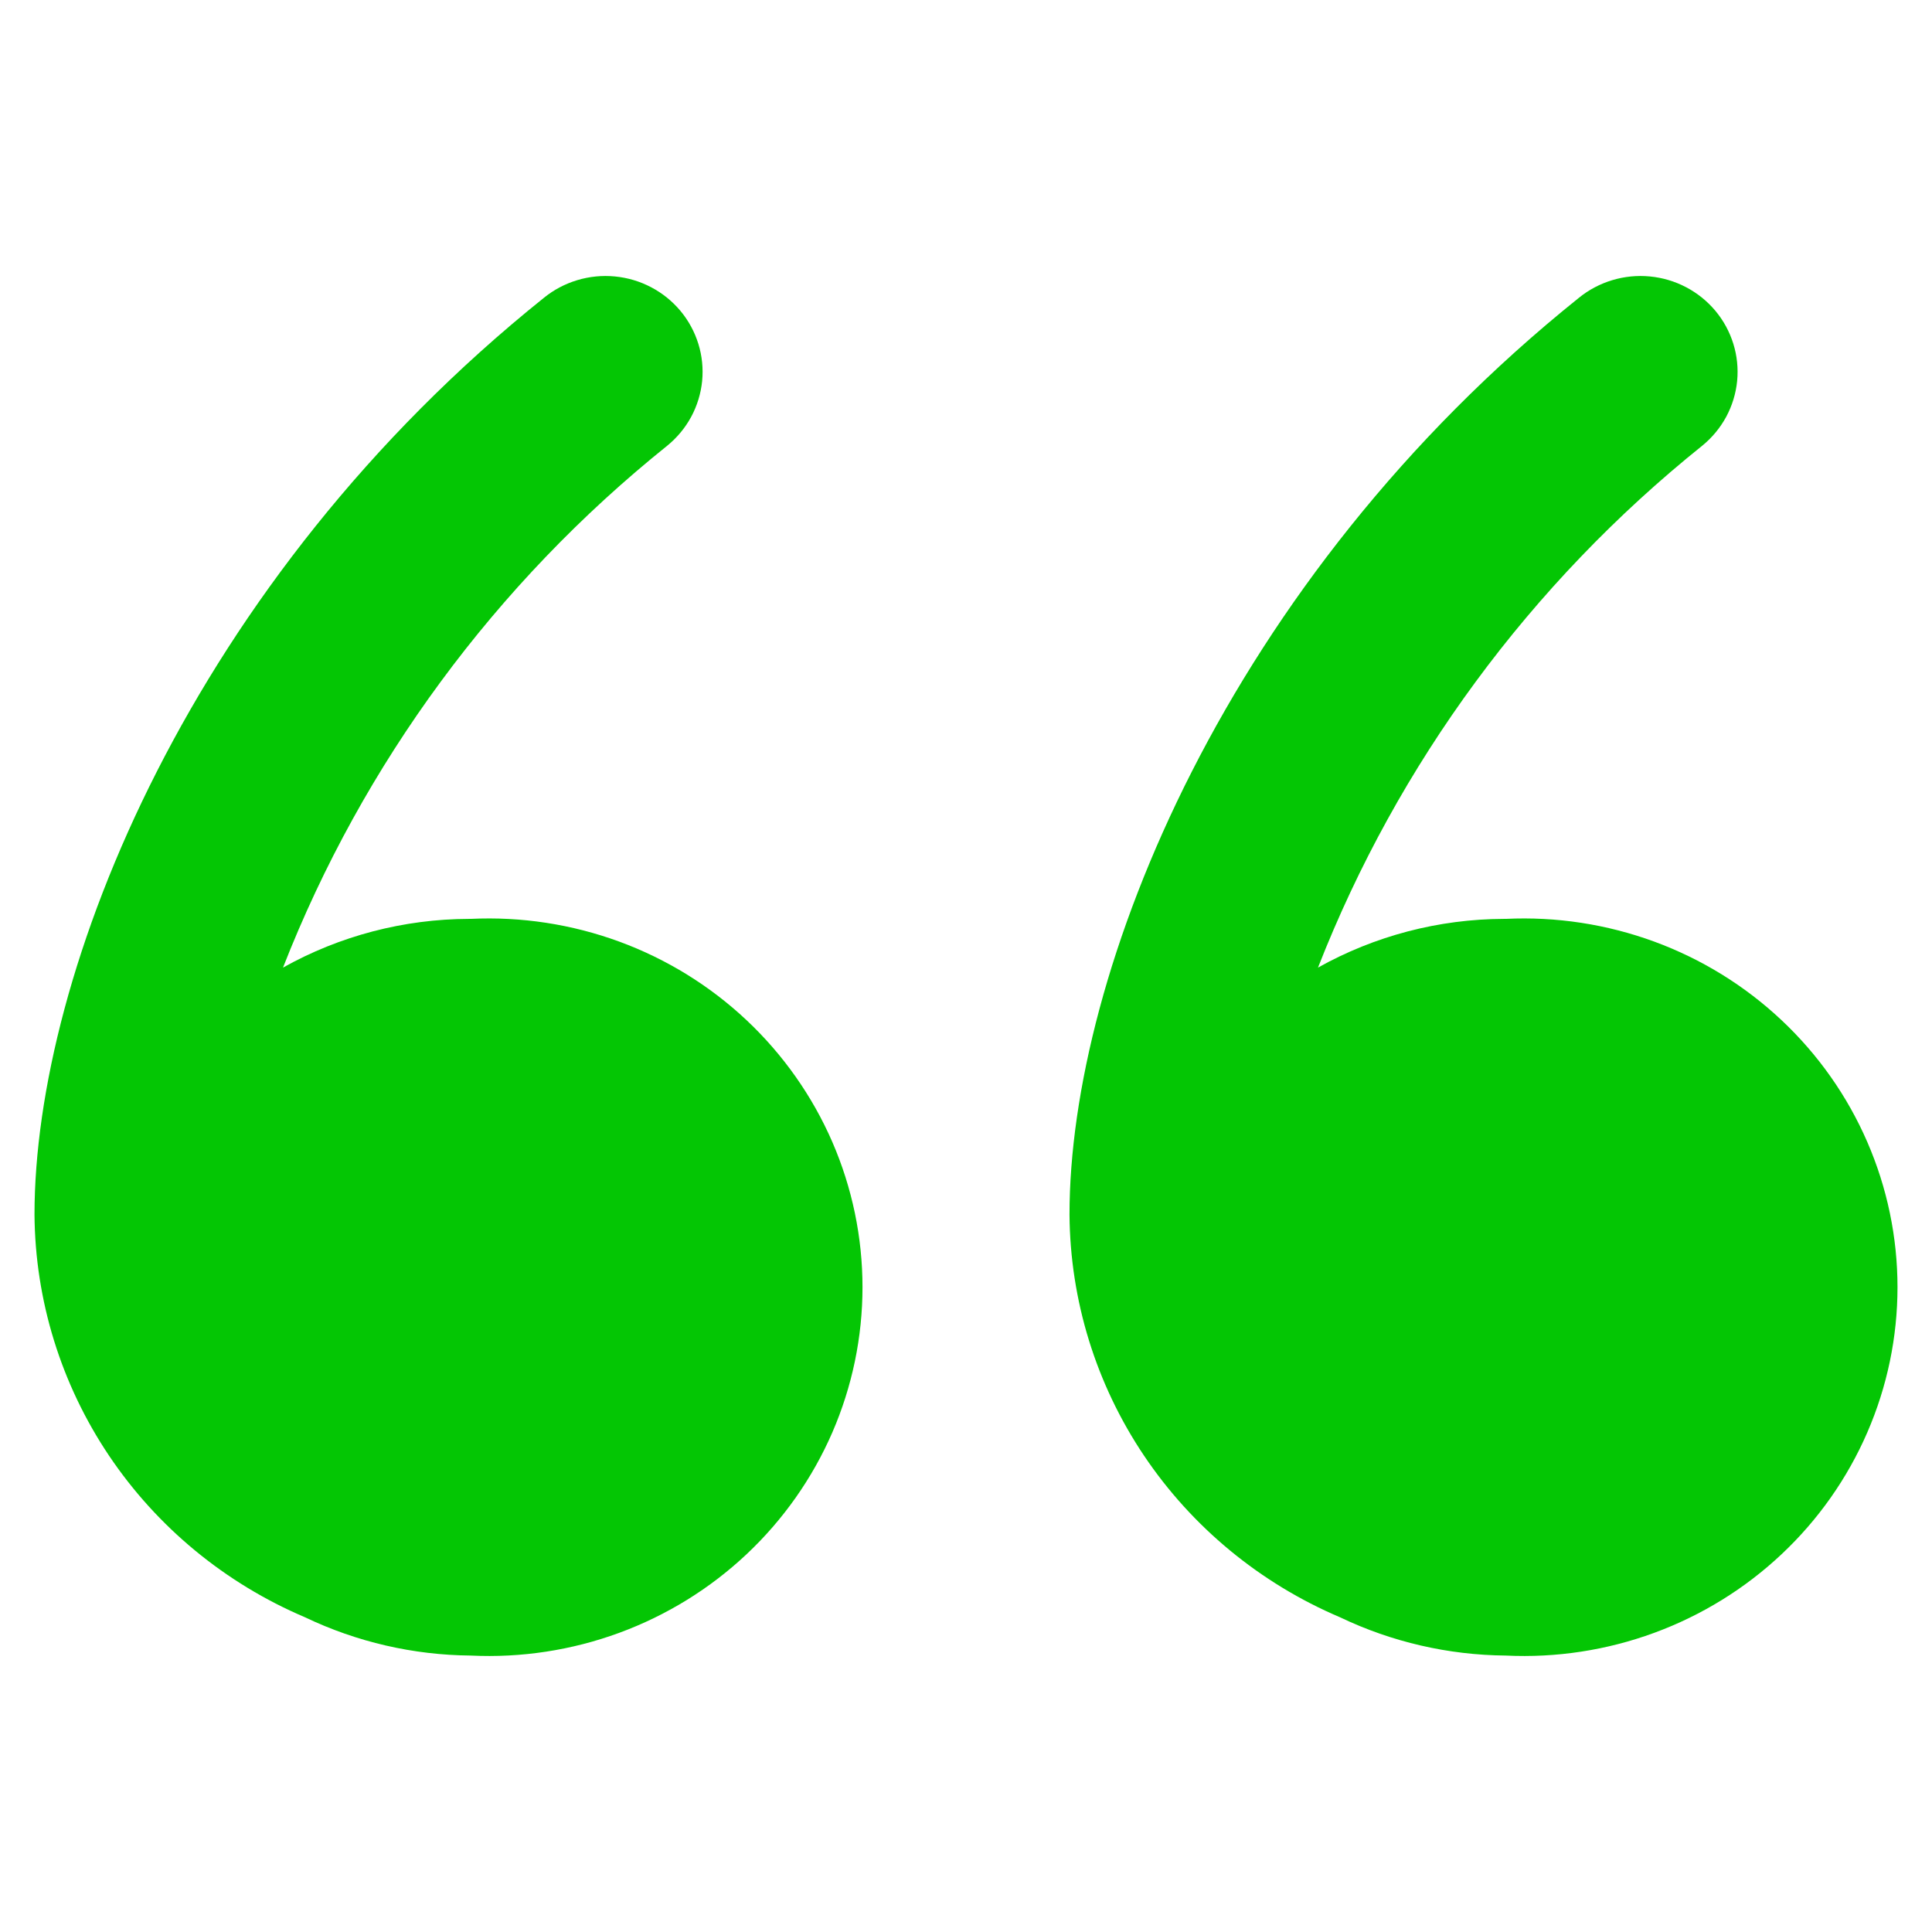
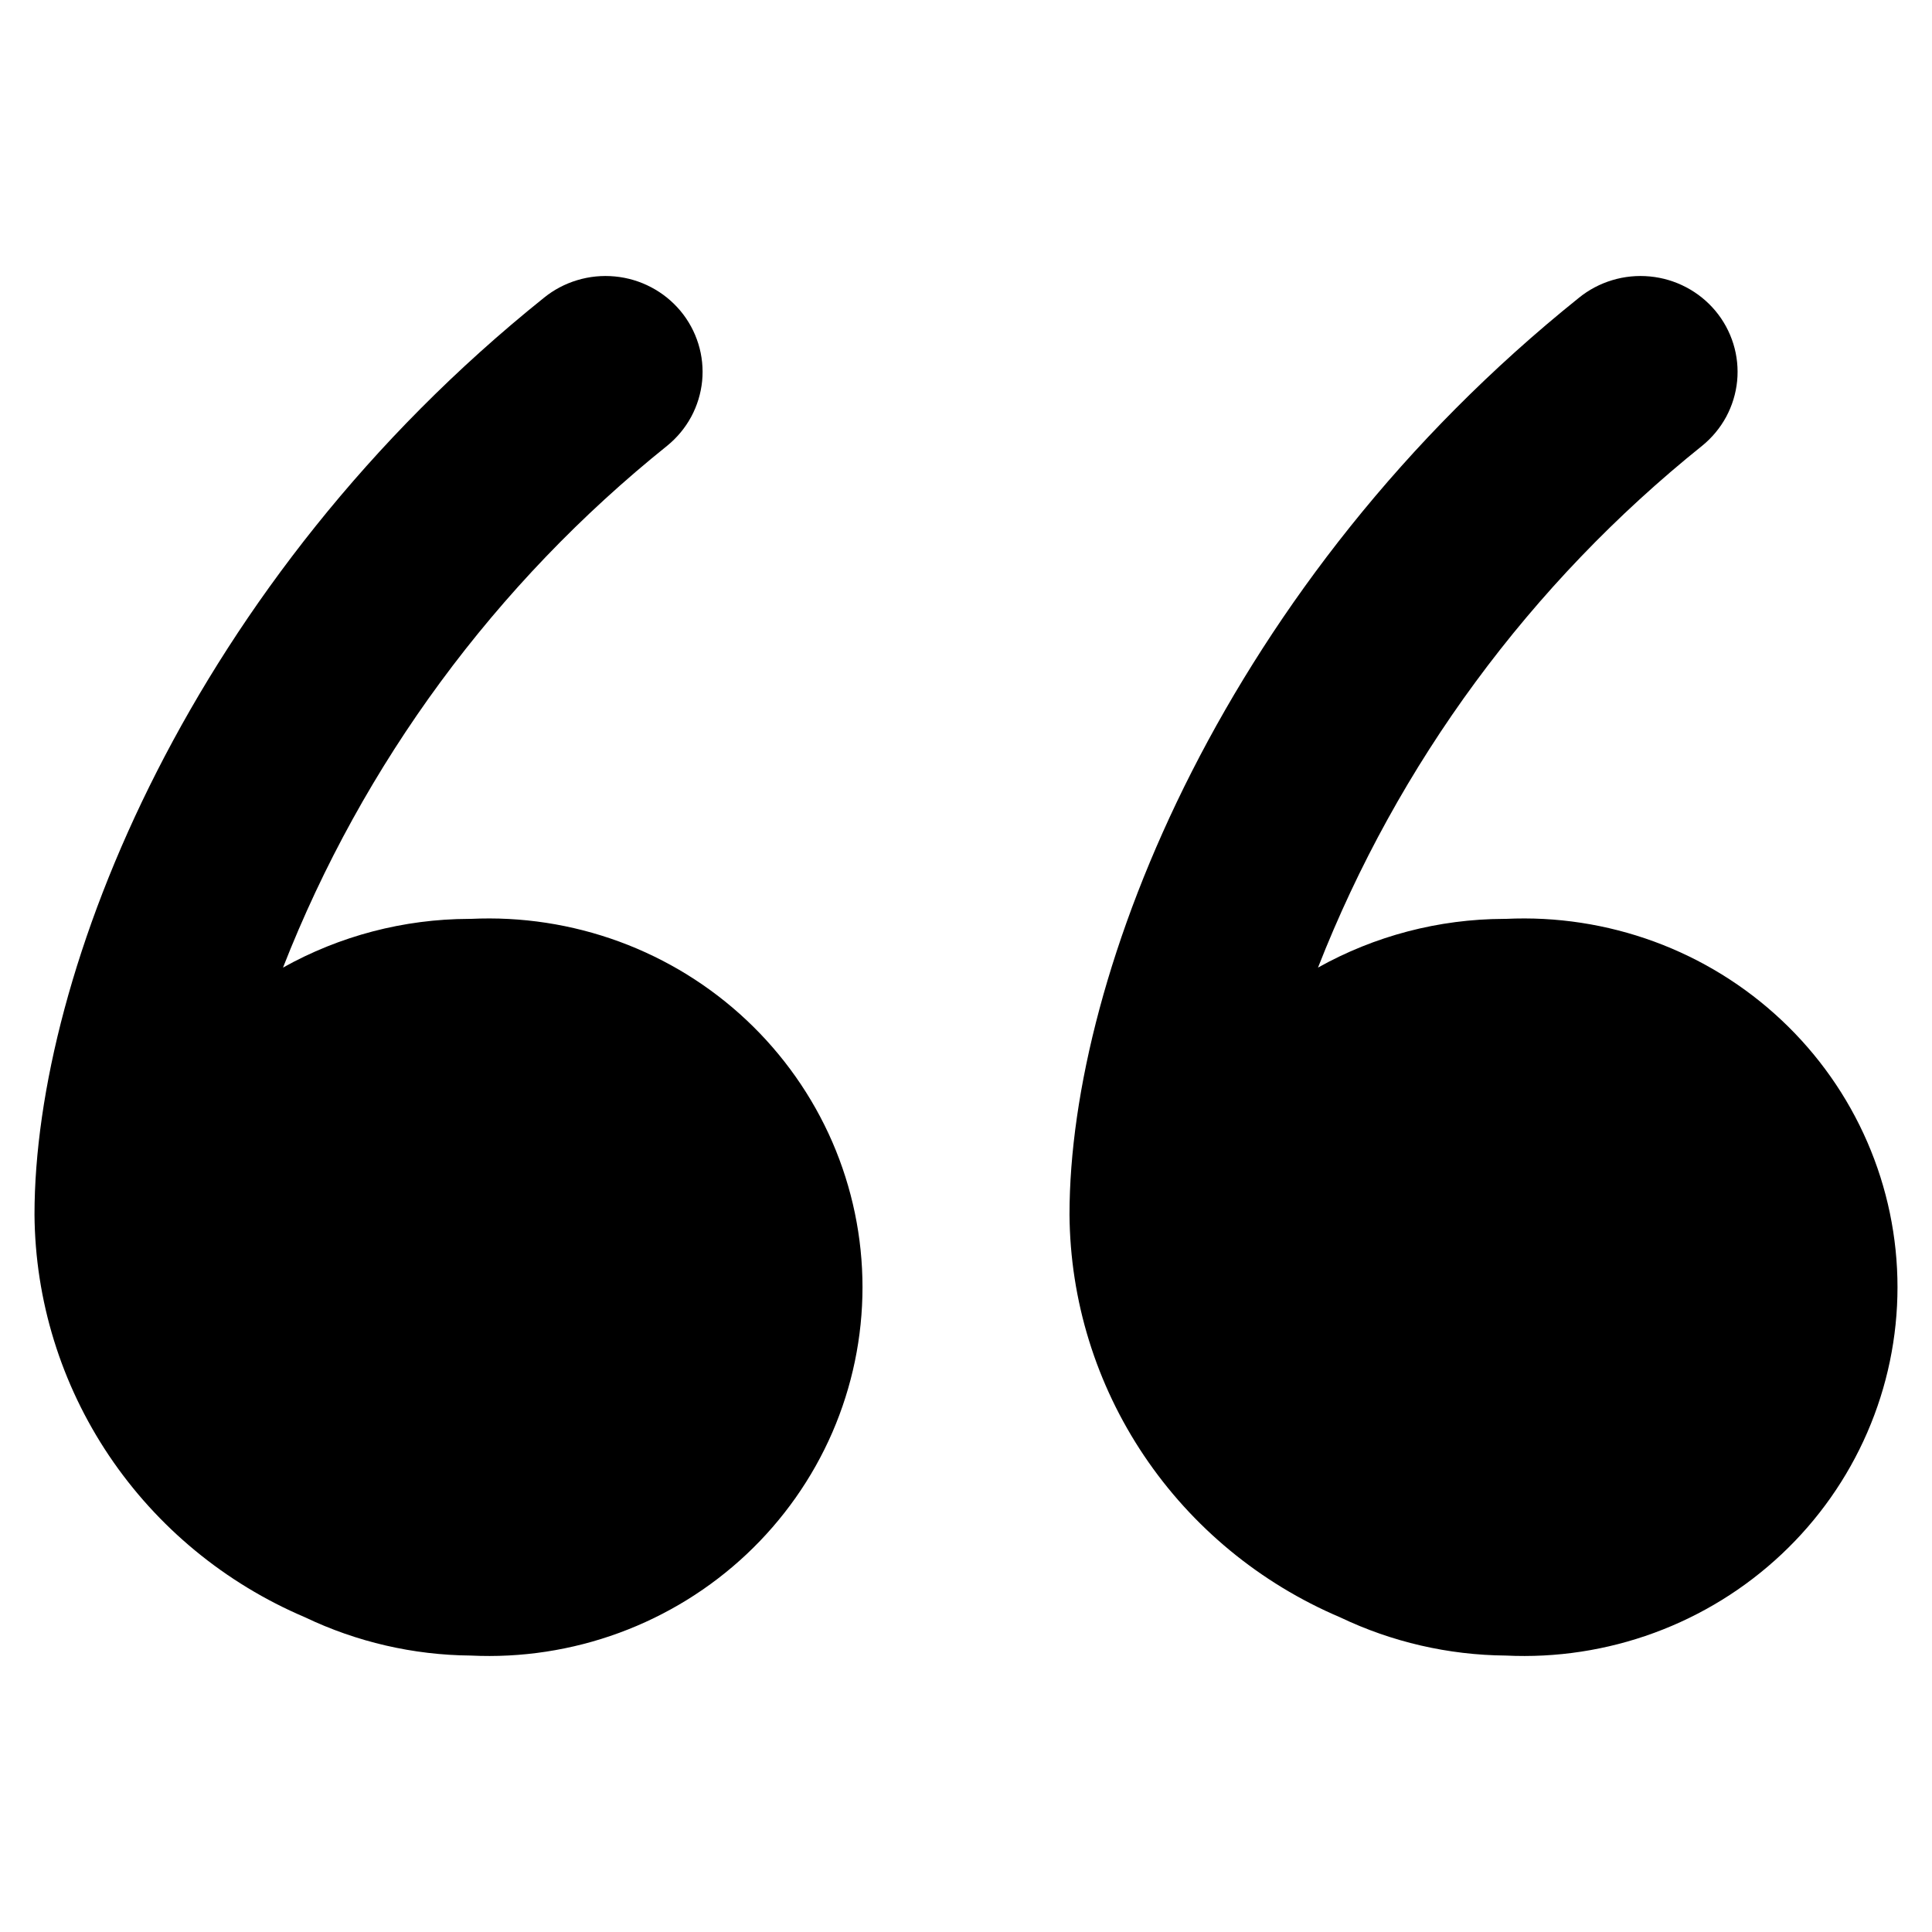
<svg xmlns="http://www.w3.org/2000/svg" width="56" height="56" viewBox="0 0 56 56" fill="none">
-   <path d="M13.593 26.634C11.703 26.64 9.847 27.126 8.203 28.046C10.518 22.132 14.357 16.918 19.34 12.919C19.625 12.687 19.861 12.402 20.035 12.081C20.208 11.759 20.316 11.406 20.352 11.043C20.387 10.681 20.35 10.314 20.242 9.966C20.134 9.617 19.958 9.293 19.723 9.011C19.488 8.73 19.2 8.497 18.874 8.326C18.548 8.154 18.191 8.048 17.823 8.013C17.455 7.978 17.084 8.014 16.731 8.121C16.378 8.227 16.049 8.401 15.764 8.633C5.547 16.827 1 28.172 1 35.206C1.018 37.693 1.769 40.121 3.161 42.194C4.554 44.266 6.527 45.894 8.842 46.878C10.339 47.594 11.98 47.973 13.644 47.987C15.109 48.058 16.573 47.834 17.947 47.329C19.322 46.824 20.578 46.049 21.64 45.05C22.701 44.052 23.547 42.851 24.125 41.521C24.702 40.19 25 38.758 25 37.311C25 35.863 24.702 34.431 24.125 33.1C23.547 31.77 22.701 30.569 21.64 29.571C20.578 28.572 19.322 27.797 17.947 27.292C16.573 26.788 15.109 26.564 13.644 26.634H13.593Z" fill="#04C604" />
-   <path d="M43.593 26.634C41.703 26.64 39.847 27.126 38.203 28.046C40.518 22.132 44.357 16.918 49.34 12.919C49.625 12.687 49.861 12.402 50.035 12.081C50.208 11.759 50.316 11.406 50.352 11.043C50.387 10.681 50.35 10.314 50.242 9.966C50.134 9.617 49.958 9.293 49.723 9.011C49.488 8.73 49.2 8.497 48.874 8.326C48.548 8.154 48.191 8.048 47.823 8.013C47.455 7.978 47.084 8.014 46.731 8.121C46.378 8.227 46.049 8.401 45.764 8.633C35.547 16.827 31 28.172 31 35.206C31.018 37.693 31.768 40.121 33.161 42.194C34.554 44.266 36.528 45.894 38.842 46.878C40.34 47.594 41.98 47.973 43.644 47.987C45.109 48.058 46.573 47.834 47.947 47.329C49.322 46.824 50.578 46.049 51.64 45.05C52.702 44.052 53.547 42.851 54.124 41.521C54.702 40.19 55 38.758 55 37.311C55 35.863 54.702 34.431 54.124 33.1C53.547 31.77 52.702 30.569 51.64 29.571C50.578 28.572 49.322 27.797 47.947 27.292C46.573 26.788 45.109 26.564 43.644 26.634H43.593Z" fill="#04C604" />
+   <path d="M13.593 26.634C11.703 26.64 9.847 27.126 8.203 28.046C10.518 22.132 14.357 16.918 19.34 12.919C19.625 12.687 19.861 12.402 20.035 12.081C20.208 11.759 20.316 11.406 20.352 11.043C20.387 10.681 20.35 10.314 20.242 9.966C20.134 9.617 19.958 9.293 19.723 9.011C19.488 8.73 19.2 8.497 18.874 8.326C18.548 8.154 18.191 8.048 17.823 8.013C17.455 7.978 17.084 8.014 16.731 8.121C16.378 8.227 16.049 8.401 15.764 8.633C5.547 16.827 1 28.172 1 35.206C1.018 37.693 1.769 40.121 3.161 42.194C4.554 44.266 6.527 45.894 8.842 46.878C10.339 47.594 11.98 47.973 13.644 47.987C15.109 48.058 16.573 47.834 17.947 47.329C19.322 46.824 20.578 46.049 21.64 45.05C22.701 44.052 23.547 42.851 24.125 41.521C24.702 40.19 25 38.758 25 37.311C25 35.863 24.702 34.431 24.125 33.1C23.547 31.77 22.701 30.569 21.64 29.571C20.578 28.572 19.322 27.797 17.947 27.292C16.573 26.788 15.109 26.564 13.644 26.634H13.593Z" fill="black" />
+   <path d="M43.593 26.634C41.703 26.64 39.847 27.126 38.203 28.046C40.518 22.132 44.357 16.918 49.34 12.919C49.625 12.687 49.861 12.402 50.035 12.081C50.208 11.759 50.316 11.406 50.352 11.043C50.387 10.681 50.35 10.314 50.242 9.966C50.134 9.617 49.958 9.293 49.723 9.011C49.488 8.73 49.2 8.497 48.874 8.326C48.548 8.154 48.191 8.048 47.823 8.013C47.455 7.978 47.084 8.014 46.731 8.121C46.378 8.227 46.049 8.401 45.764 8.633C35.547 16.827 31 28.172 31 35.206C31.018 37.693 31.768 40.121 33.161 42.194C34.554 44.266 36.528 45.894 38.842 46.878C40.34 47.594 41.98 47.973 43.644 47.987C45.109 48.058 46.573 47.834 47.947 47.329C49.322 46.824 50.578 46.049 51.64 45.05C52.702 44.052 53.547 42.851 54.124 41.521C54.702 40.19 55 38.758 55 37.311C55 35.863 54.702 34.431 54.124 33.1C53.547 31.77 52.702 30.569 51.64 29.571C50.578 28.572 49.322 27.797 47.947 27.292C46.573 26.788 45.109 26.564 43.644 26.634H43.593Z" fill="black" />
</svg>
